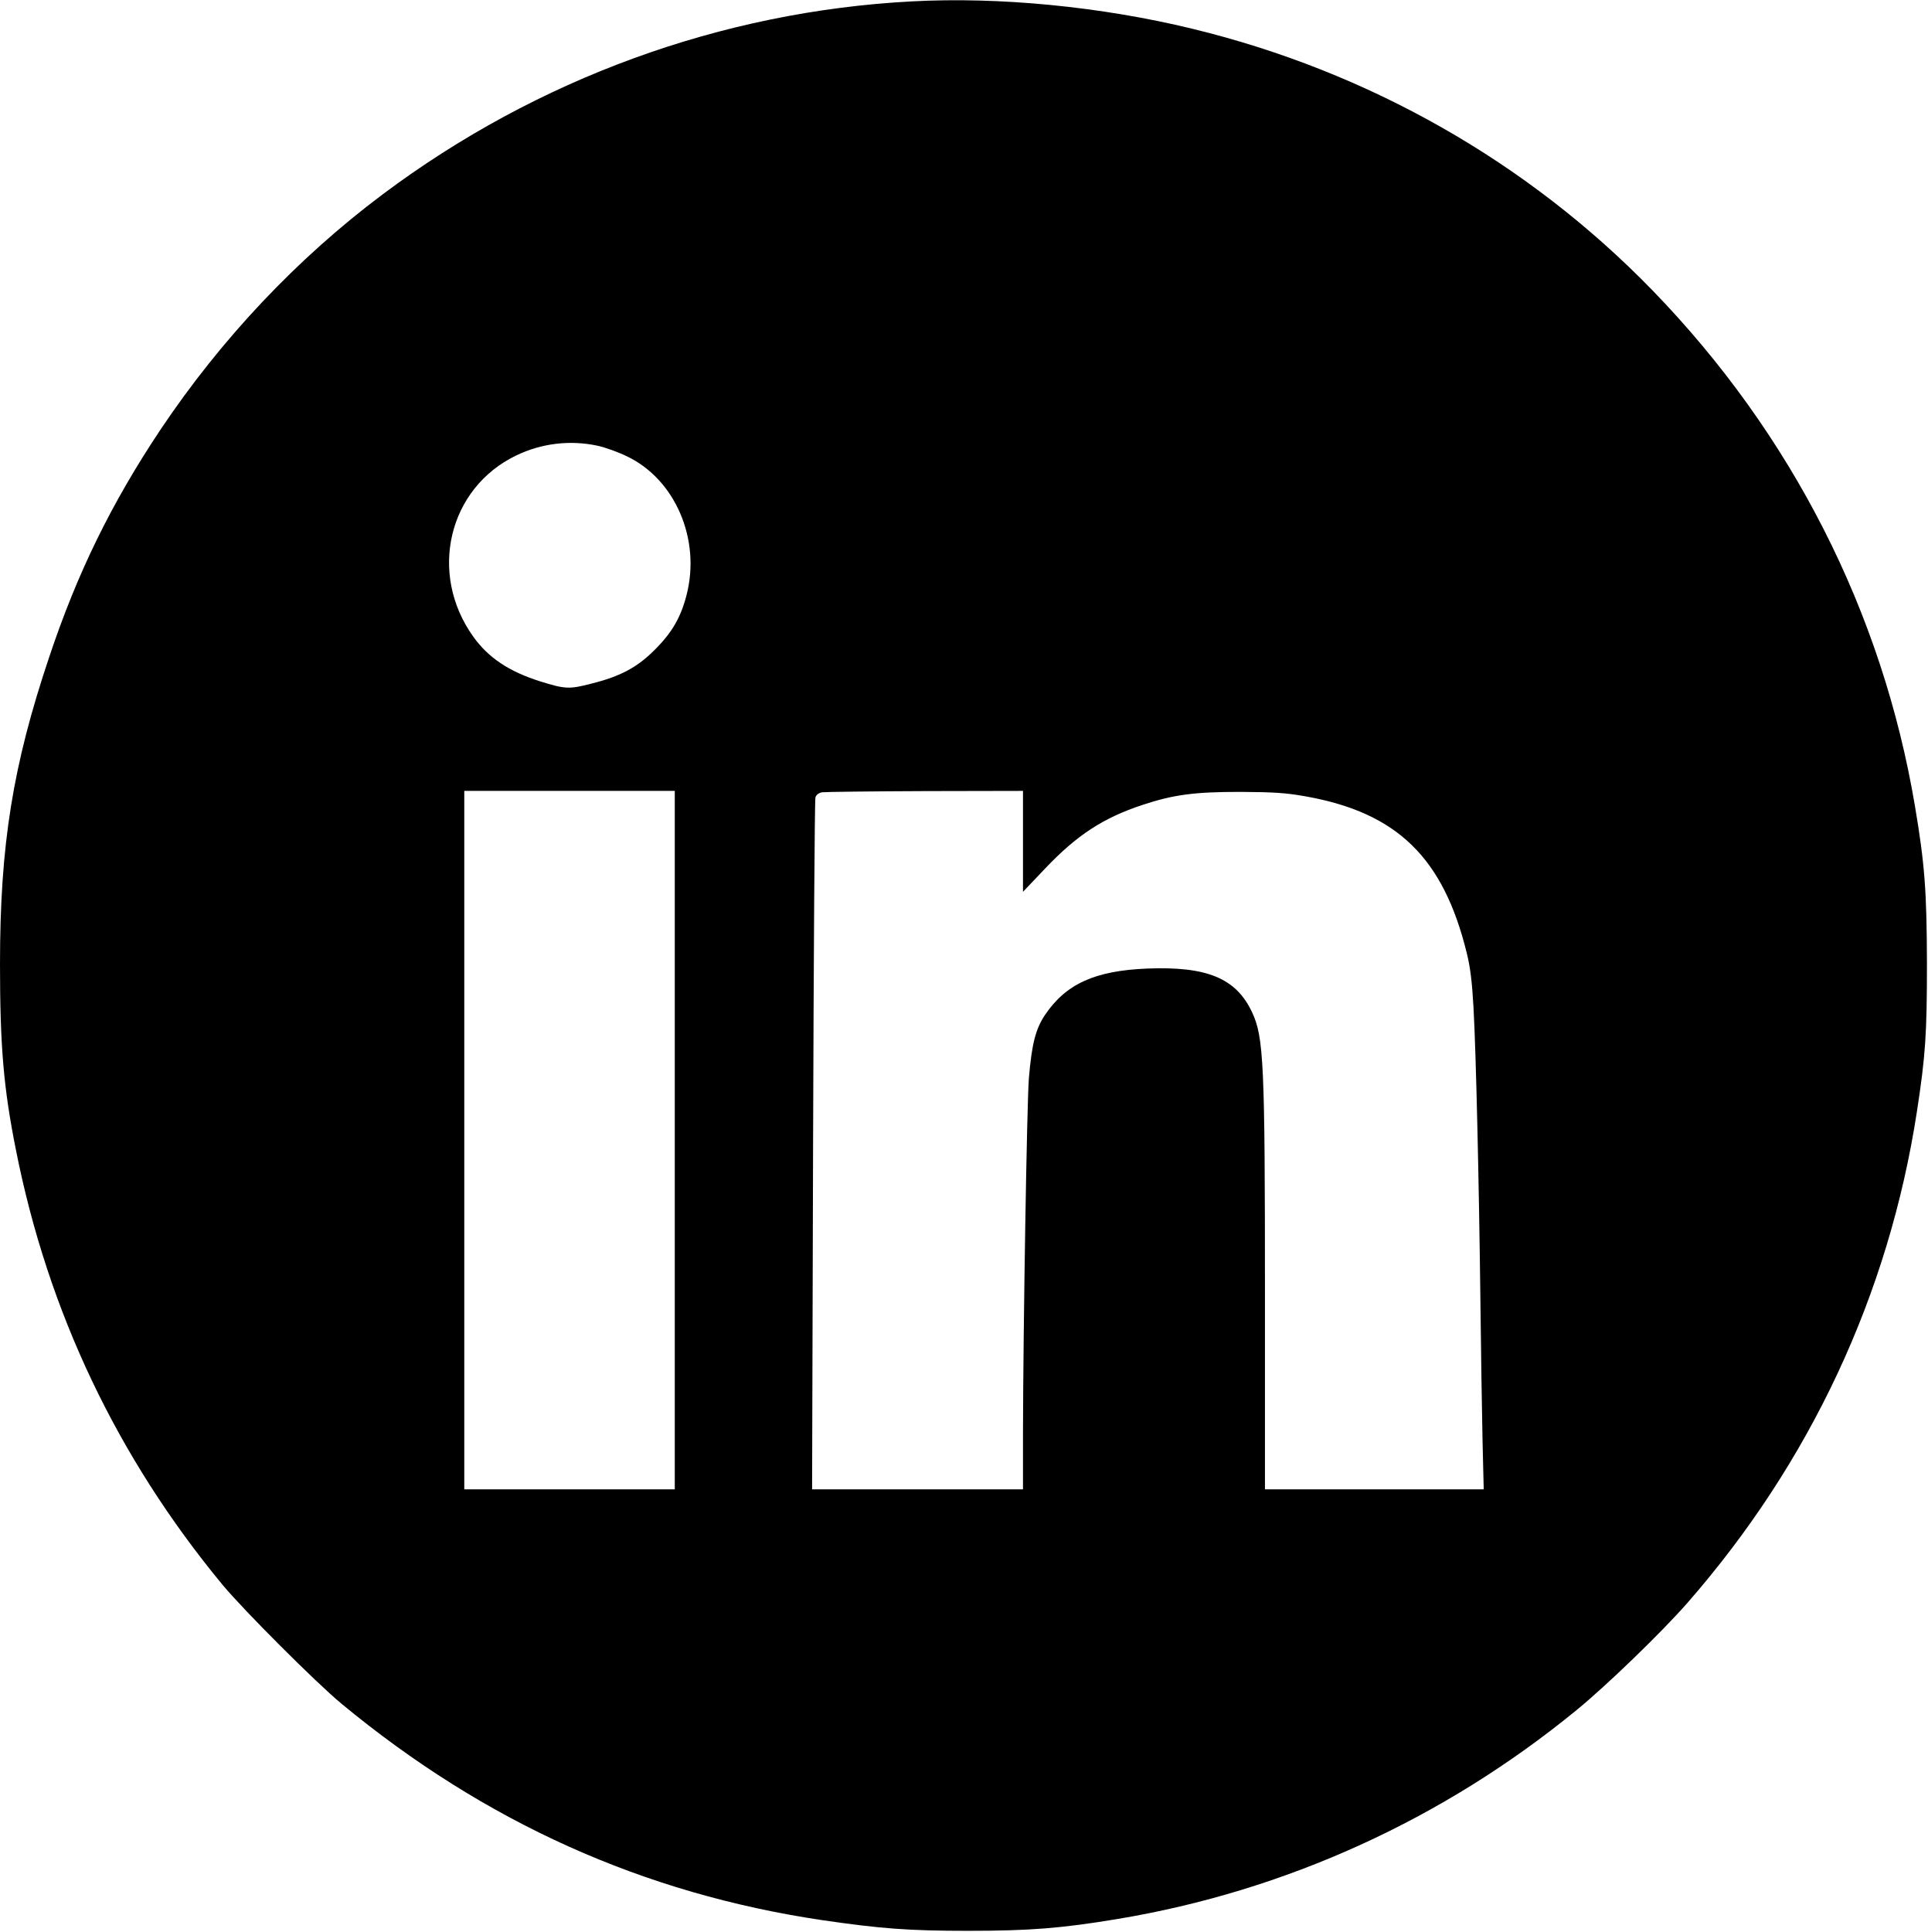
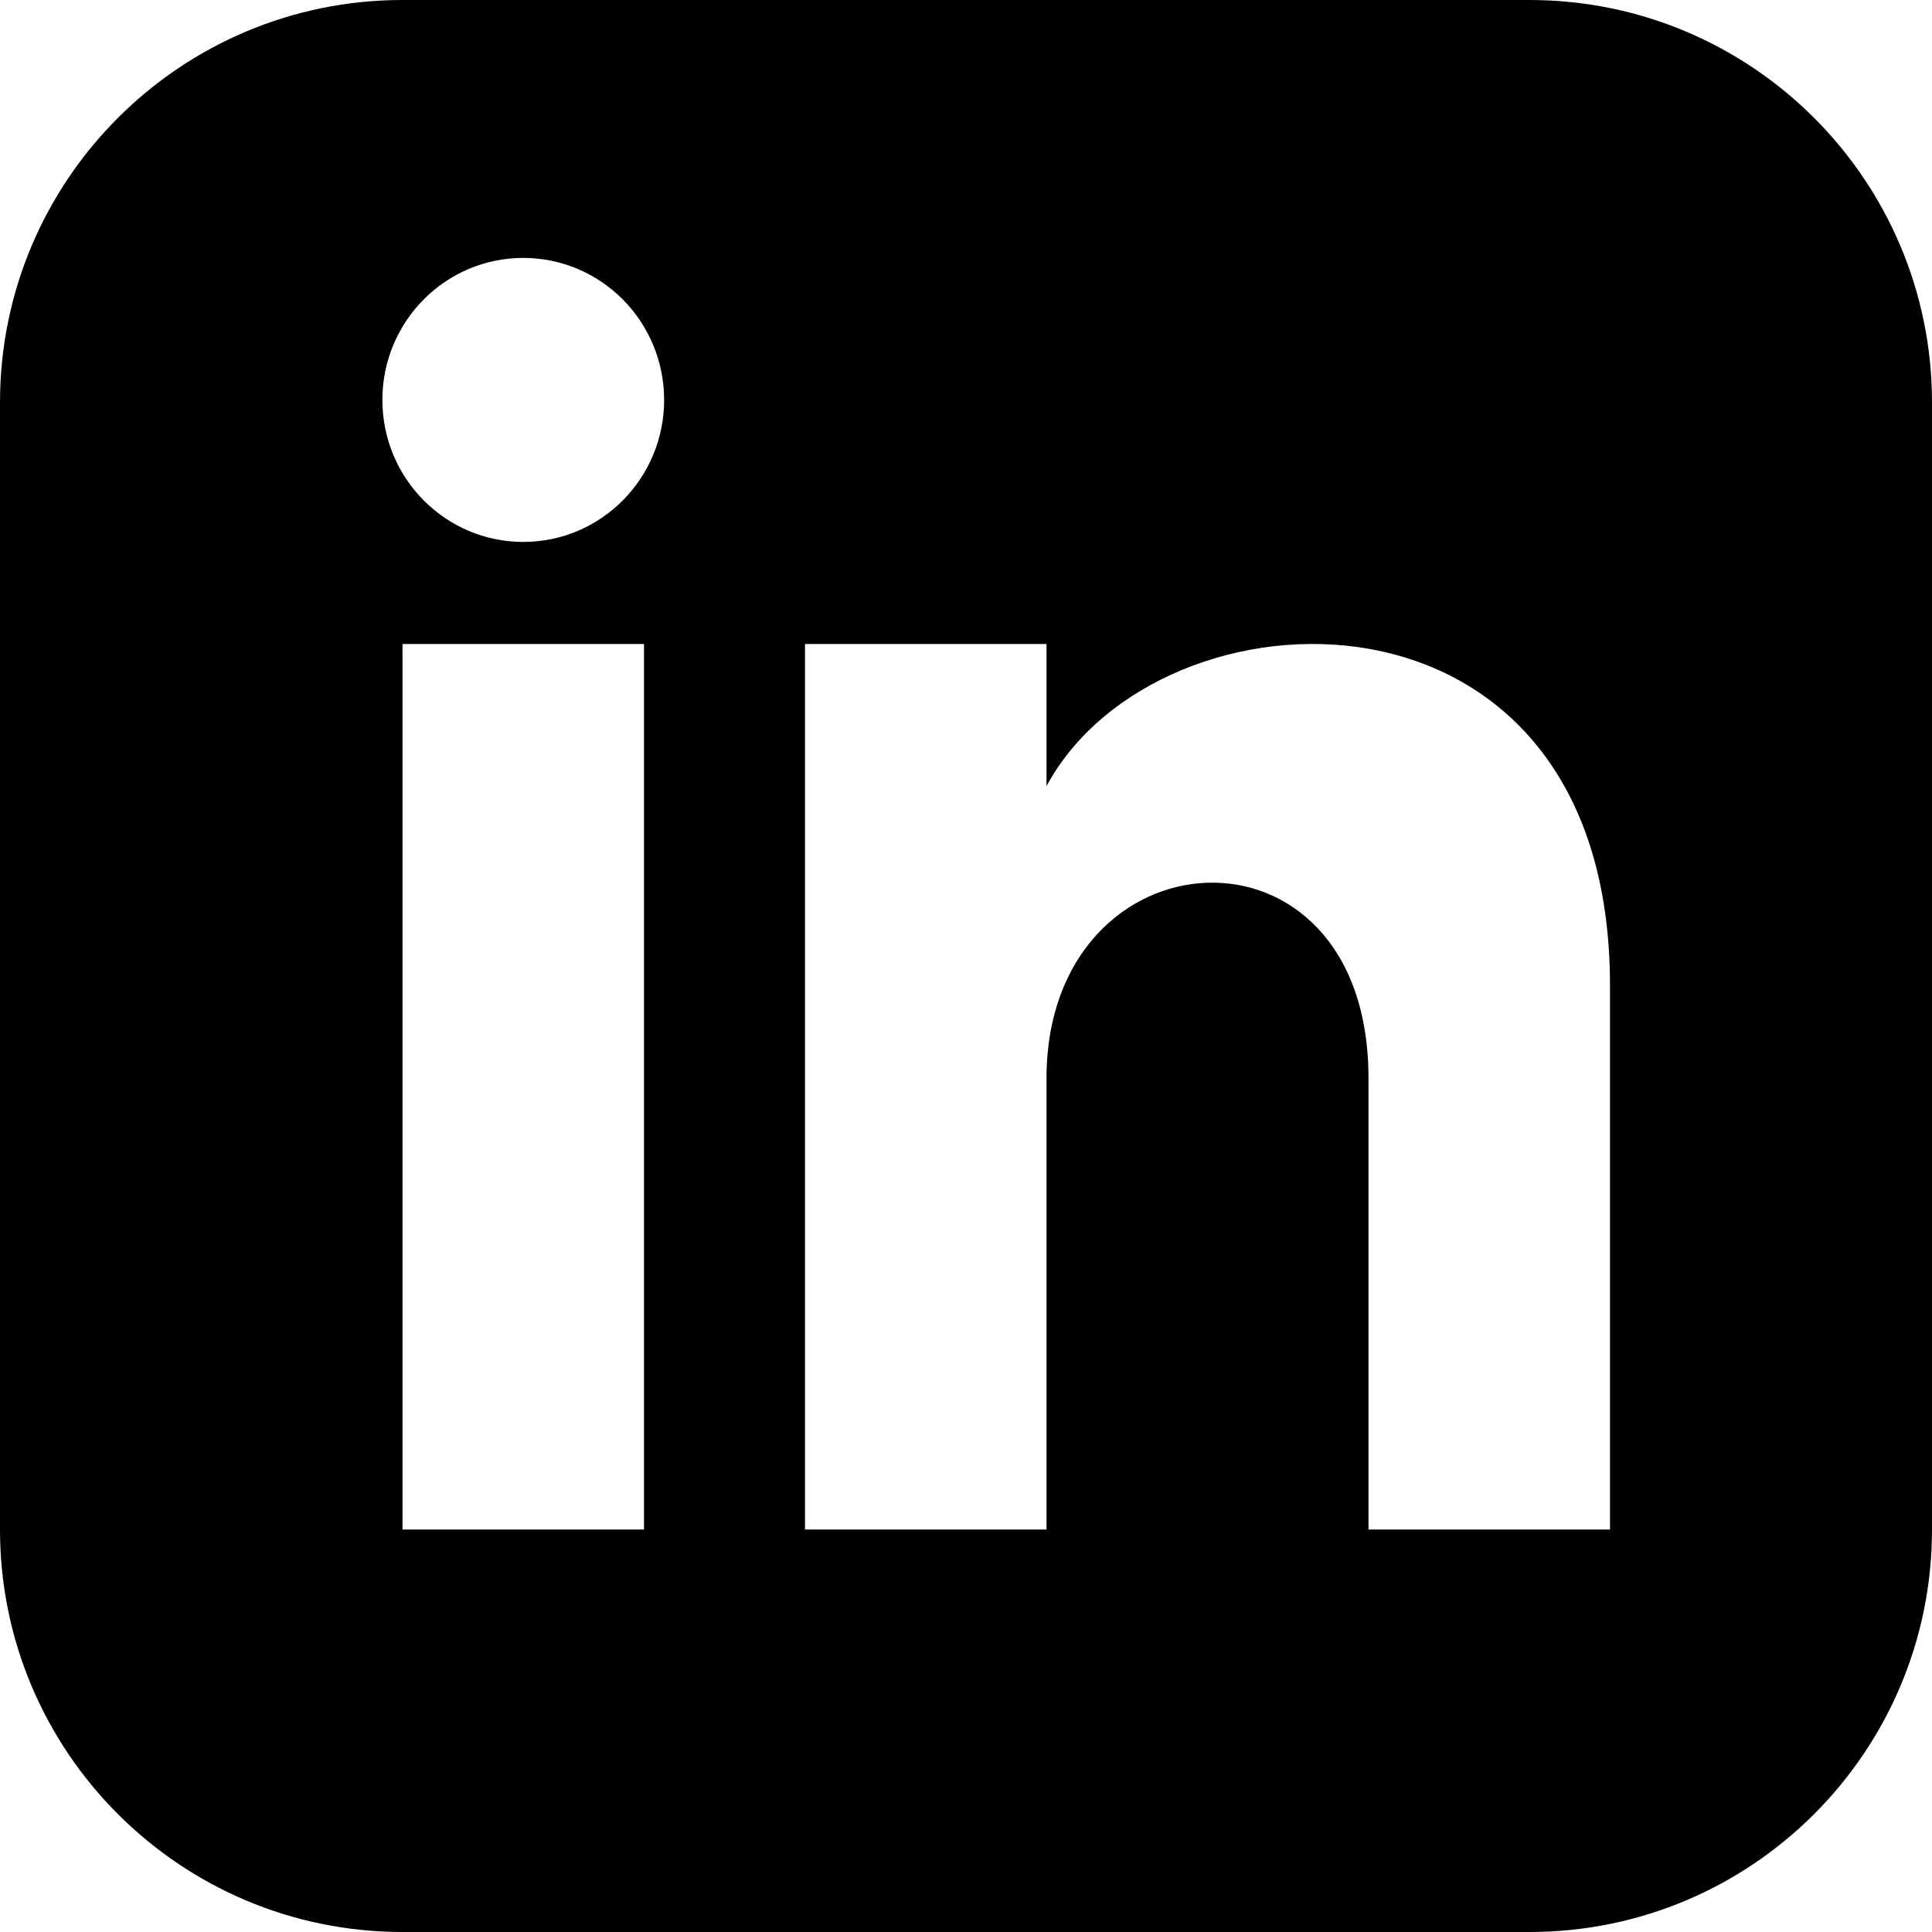
- <svg xmlns="http://www.w3.org/2000/svg" version="1.0" width="980pt" height="982pt" viewBox="0 0 980 982" preserveAspectRatio="xMidYMid meet">
-   <g transform="translate(0,982) scale(0.1,-0.1)" fill="#000000" stroke="none">
-     <path d="M4635 9813 c-967 -51 -1905 -393 -2690 -981 -434 -325 -821 -735 -1130 -1197 -248 -372 -422 -726 -565 -1155 -185 -551 -250 -954 -250 -1560 0 -417 18 -630 81 -945 163 -823 515 -1563 1050 -2210 107 -129 475 -497 604 -604 730 -604 1536 -966 2446 -1101 296 -43 436 -54 739 -54 318 0 476 13 760 60 854 142 1655 506 2334 1062 153 125 430 393 561 542 626 715 1026 1569 1169 2500 44 286 51 396 51 755 -1 365 -11 502 -61 798 -166 987 -627 1892 -1334 2621 -633 652 -1444 1113 -2340 1330 -460 112 -980 163 -1425 139z m-1600 -2258 c39 -8 108 -33 153 -55 244 -117 375 -421 302 -704 -29 -113 -73 -190 -160 -277 -90 -91 -176 -137 -325 -174 -112 -29 -132 -28 -260 12 -158 50 -263 120 -340 228 -229 321 -126 754 219 920 129 62 272 79 411 50z m395 -3530 l0 -1775 -535 0 -535 0 0 1775 0 1775 535 0 535 0 0 -1775z m1770 1518 l0 -256 114 120 c161 169 293 255 491 321 160 53 265 67 500 67 170 -1 233 -5 333 -23 464 -83 699 -311 818 -797 18 -72 27 -149 34 -275 13 -232 28 -893 35 -1480 3 -261 8 -586 11 -723 l6 -247 -556 0 -556 0 0 993 c0 1173 -6 1306 -66 1433 -81 172 -229 233 -533 221 -266 -11 -413 -78 -520 -237 -47 -72 -66 -144 -81 -320 -10 -125 -29 -1270 -30 -1807 l0 -283 -536 0 -536 0 5 1748 c3 961 8 1757 12 1769 4 13 17 23 34 26 14 2 250 5 524 6 l497 1 0 -257z" />
-   </g>
+ <svg xmlns="http://www.w3.org/2000/svg" id="linkedin" aria-labelledby="simpleicons-linkedin-icon" role="img" viewBox="0 0 24 24">
+   <path d="M19 0h-14c-2.761 0-5 2.239-5 5v14c0 2.761 2.239 5 5 5h14c2.762 0 5-2.239 5-5v-14c0-2.761-2.238-5-5-5zm-11 19h-3v-11h3v11zm-1.5-12.268c-.966 0-1.75-.79-1.75-1.764s.784-1.764 1.75-1.764 1.75.79 1.75 1.764-.783 1.764-1.75 1.764zm13.5 12.268h-3v-5.604c0-3.368-4-3.113-4 0v5.604h-3v-11h3v1.765c1.396-2.586 7-2.777 7 2.476v6.759z" />
</svg>
